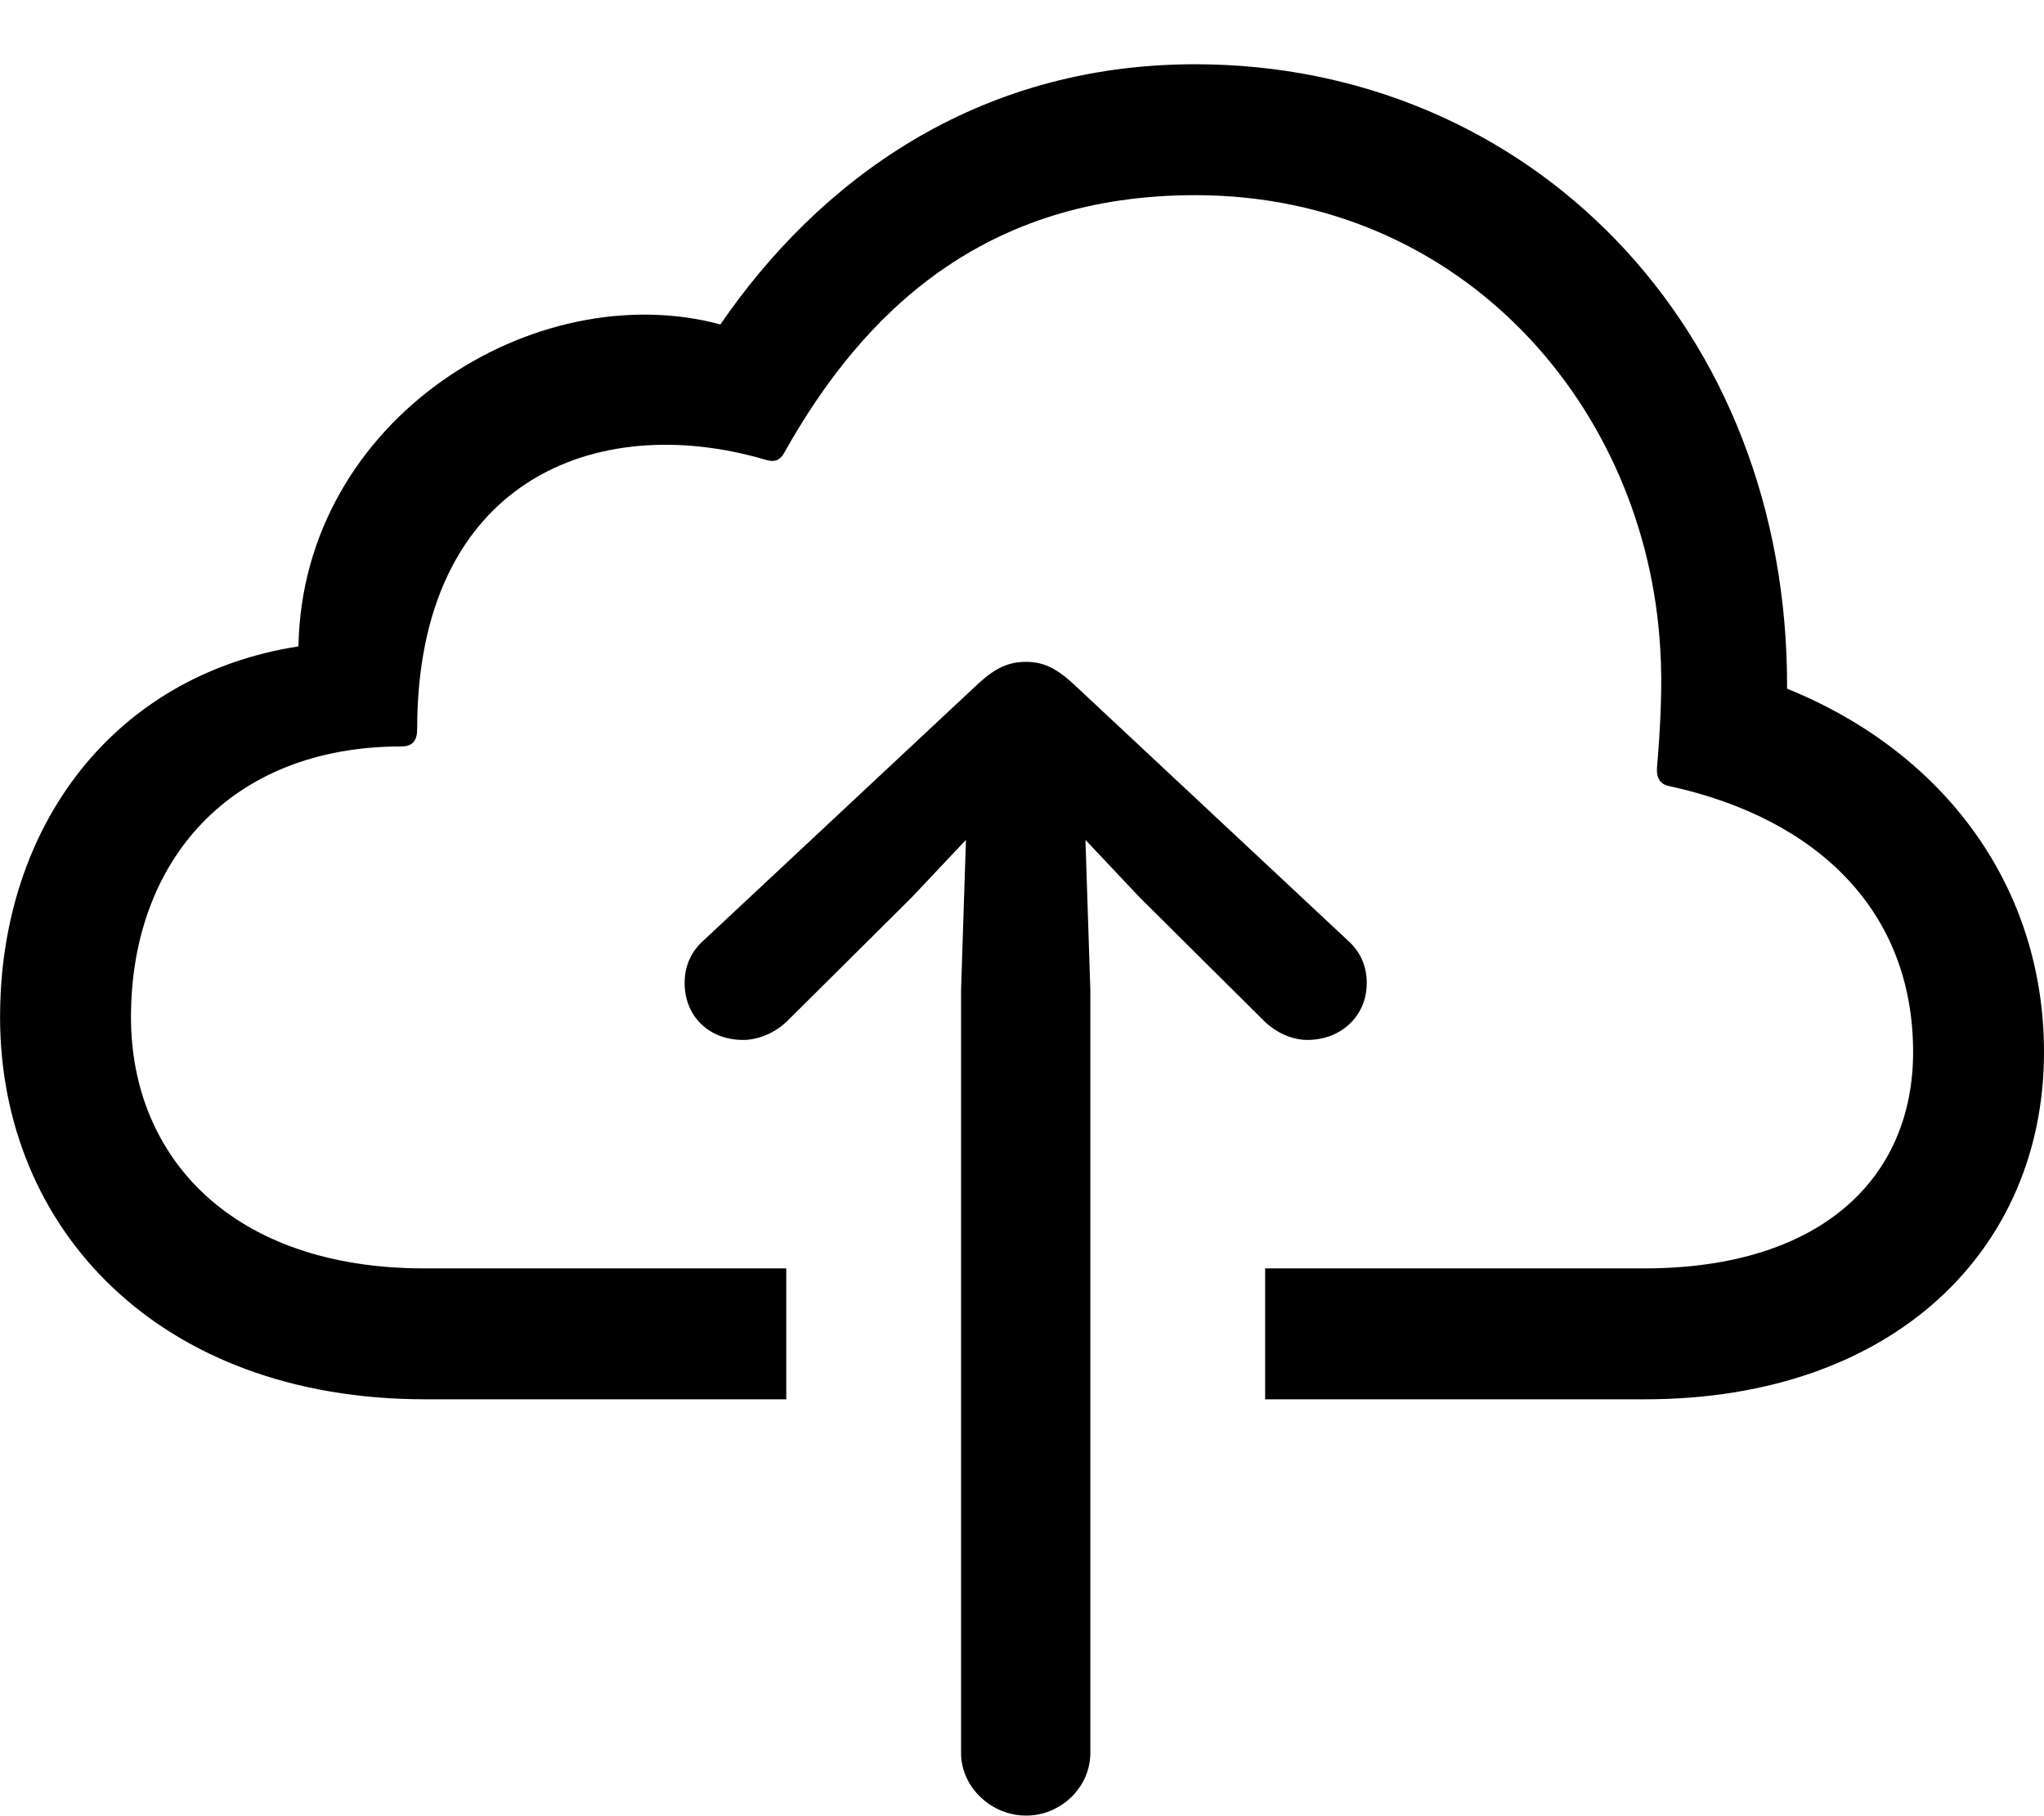
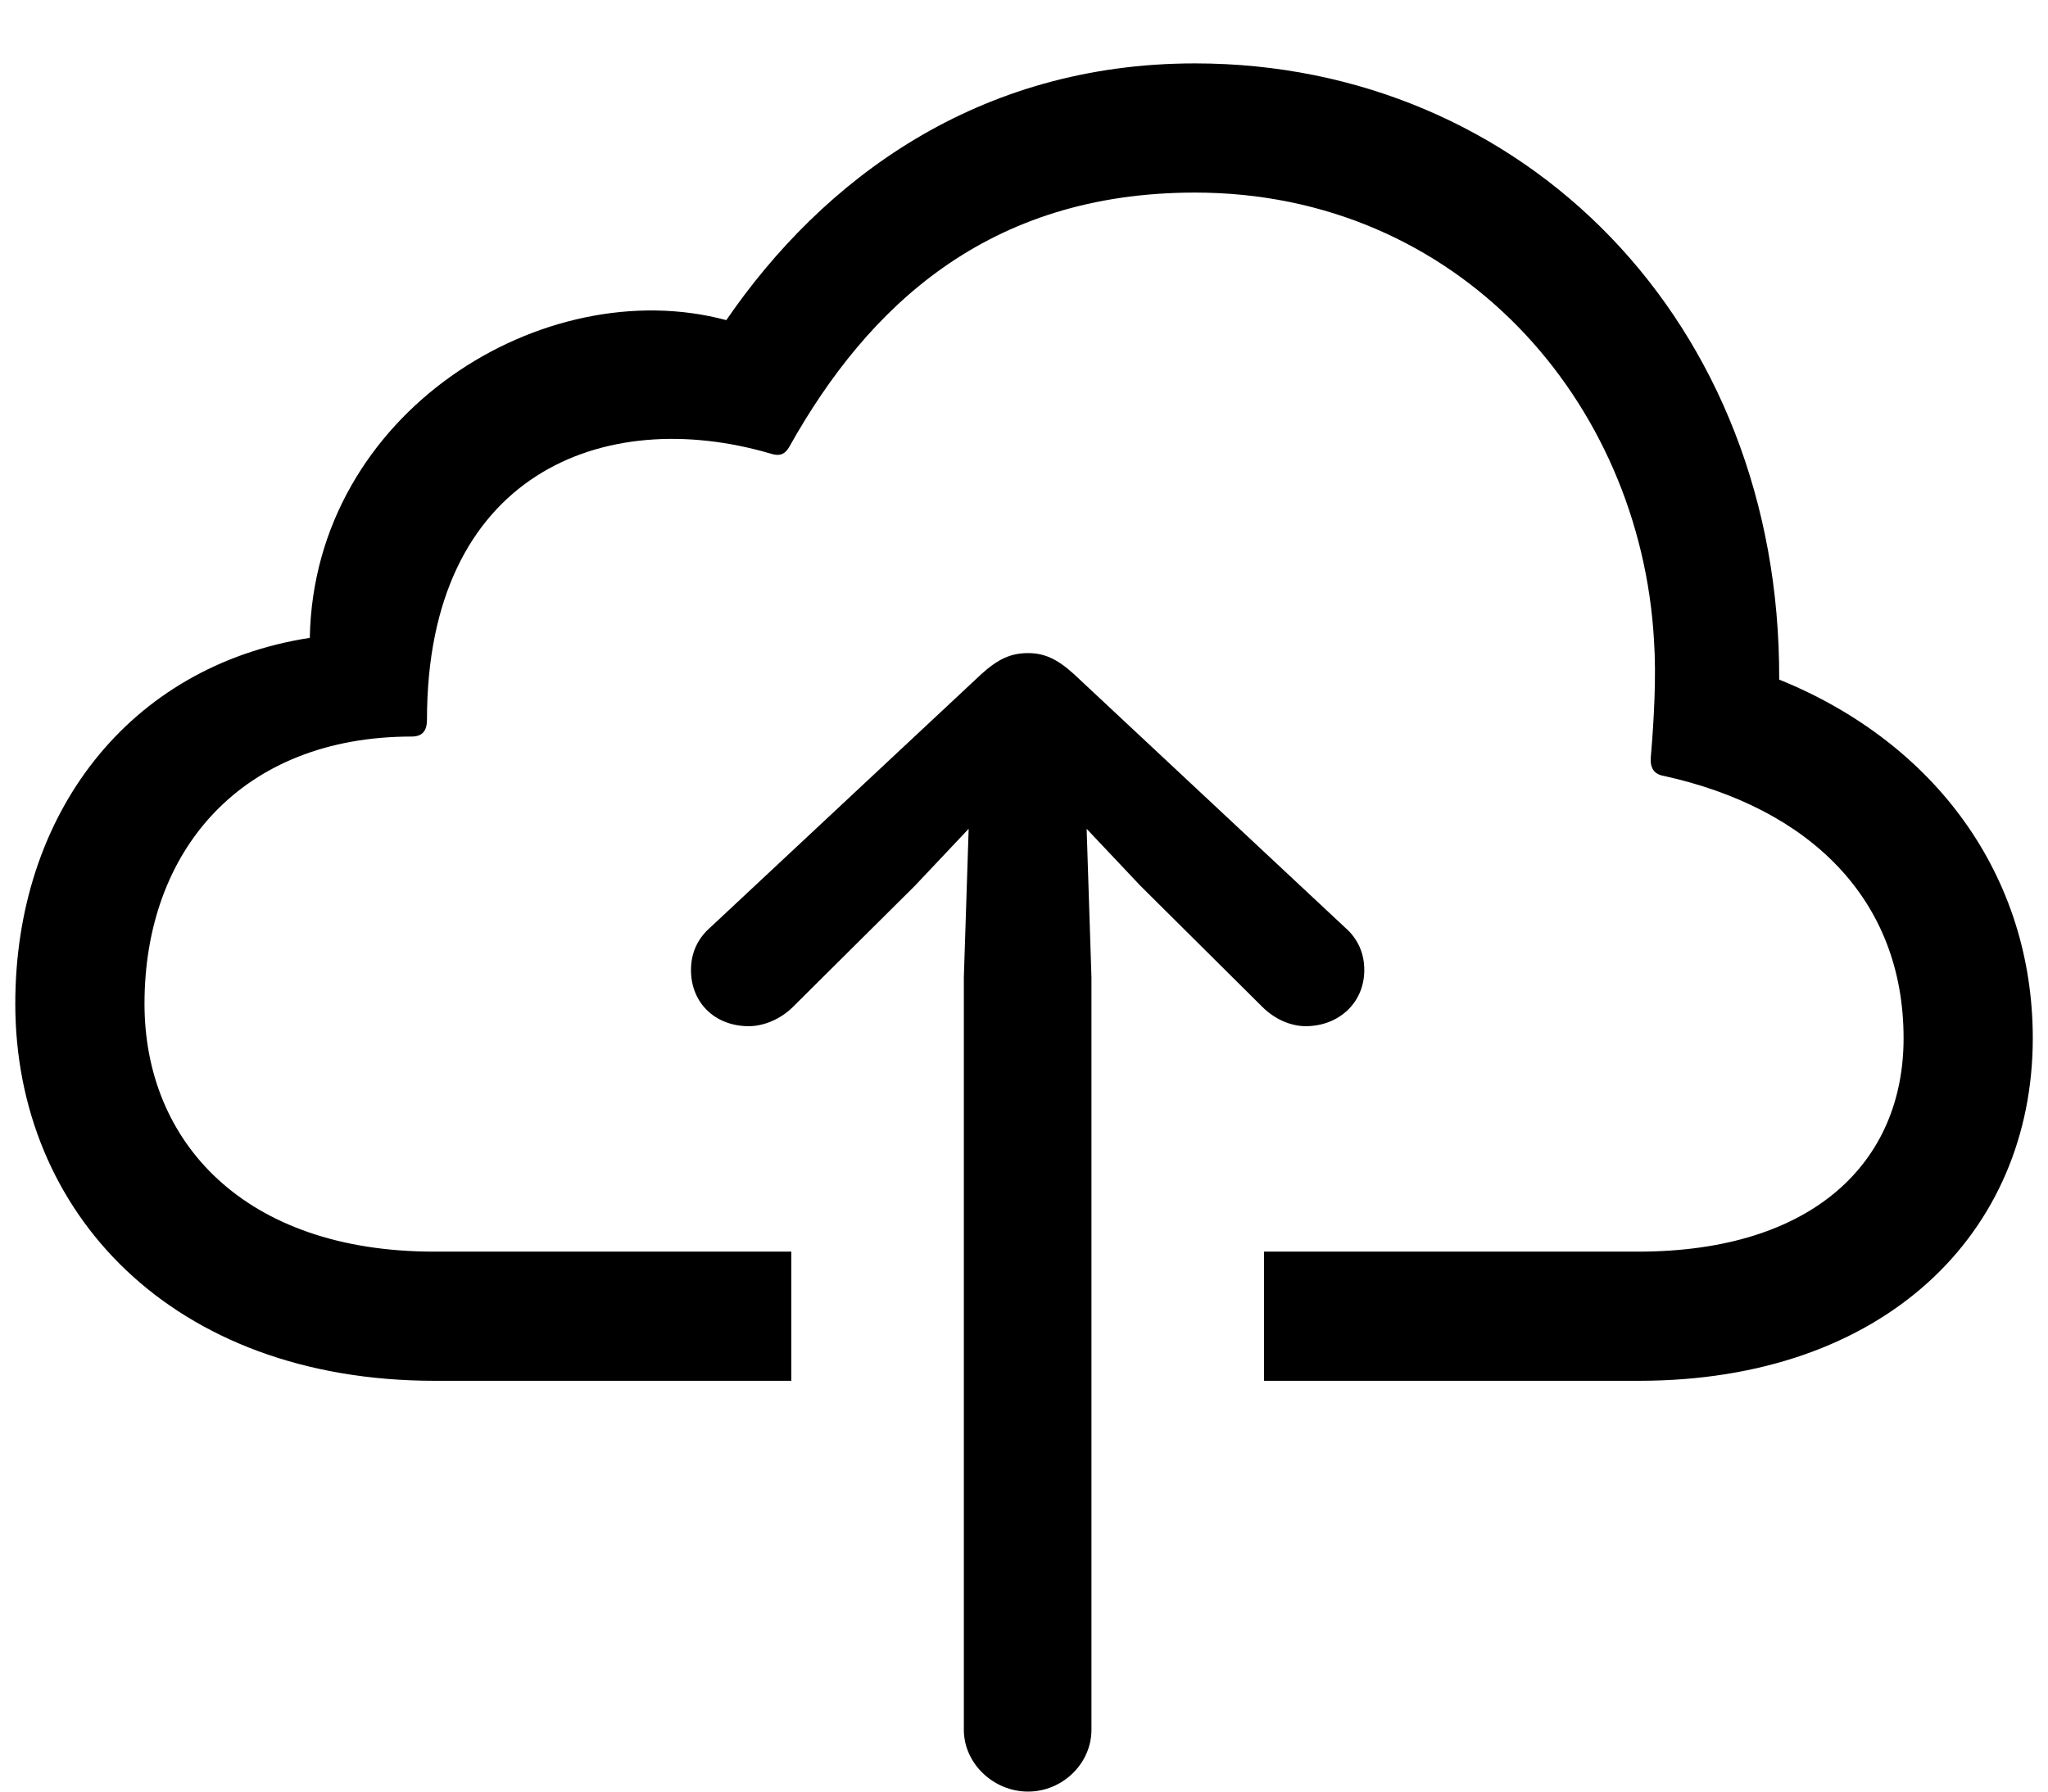
- <svg xmlns="http://www.w3.org/2000/svg" viewBox="0 0 122.758 109.034" version="1.1" style="height: 17.796px; width: 20.036px;" class=" glyph-box">
+ <svg xmlns="http://www.w3.org/2000/svg" viewBox="0 0 122.758 109.034" version="1.1" style="height: 35px; width: 40px;" class=" glyph-box">
  <g transform="matrix(1 0 0 1 -8.735942 89.74707)">
    <path d="M84.717-13.574L84.717-5.713L107.52-5.713C122.51-5.713 131.494-14.746 131.494-26.562C131.494-36.426 125.586-44.531 116.064-48.389C116.162-70.166 100.488-85.889 80.518-85.889C67.285-85.889 57.861-78.809 52.002-70.264C40.918-73.242 26.904-64.648 26.66-50.928C15.625-49.219 8.74-40.185 8.74-28.662C8.74-15.967 18.262-5.713 34.277-5.713L55.957-5.713L55.957-13.574L34.228-13.574C22.656-13.574 16.602-20.264 16.602-28.662C16.602-37.988 22.51-44.922 32.861-44.922C33.545-44.922 33.789-45.312 33.789-45.947C33.789-60.938 44.58-65.088 54.639-62.158C55.225-61.963 55.566-62.06 55.859-62.598C60.596-71.045 67.871-78.027 80.518-78.027C96.533-78.027 107.617-65.332 108.447-50.781C108.594-48.584 108.447-45.947 108.252-43.652C108.203-43.018 108.447-42.627 109.033-42.529C117.92-40.576 123.633-35.01 123.633-26.562C123.633-19.043 118.164-13.574 107.471-13.574ZM70.361 19.287C72.461 19.287 74.219 17.578 74.219 15.527L74.219-30.273L73.926-39.307L77.197-35.84L84.619-28.467C85.352-27.734 86.328-27.295 87.256-27.295C89.258-27.295 90.82-28.711 90.82-30.713C90.82-31.738 90.43-32.617 89.648-33.301L73.144-48.73C72.119-49.658 71.338-50 70.361-50C69.336-50 68.555-49.658 67.529-48.73L51.025-33.301C50.244-32.617 49.853-31.738 49.853-30.713C49.853-28.711 51.318-27.295 53.369-27.295C54.297-27.295 55.322-27.734 56.055-28.467L63.477-35.84L66.748-39.307L66.455-30.273L66.455 15.527C66.455 17.578 68.262 19.287 70.361 19.287Z" />
  </g>
</svg>
